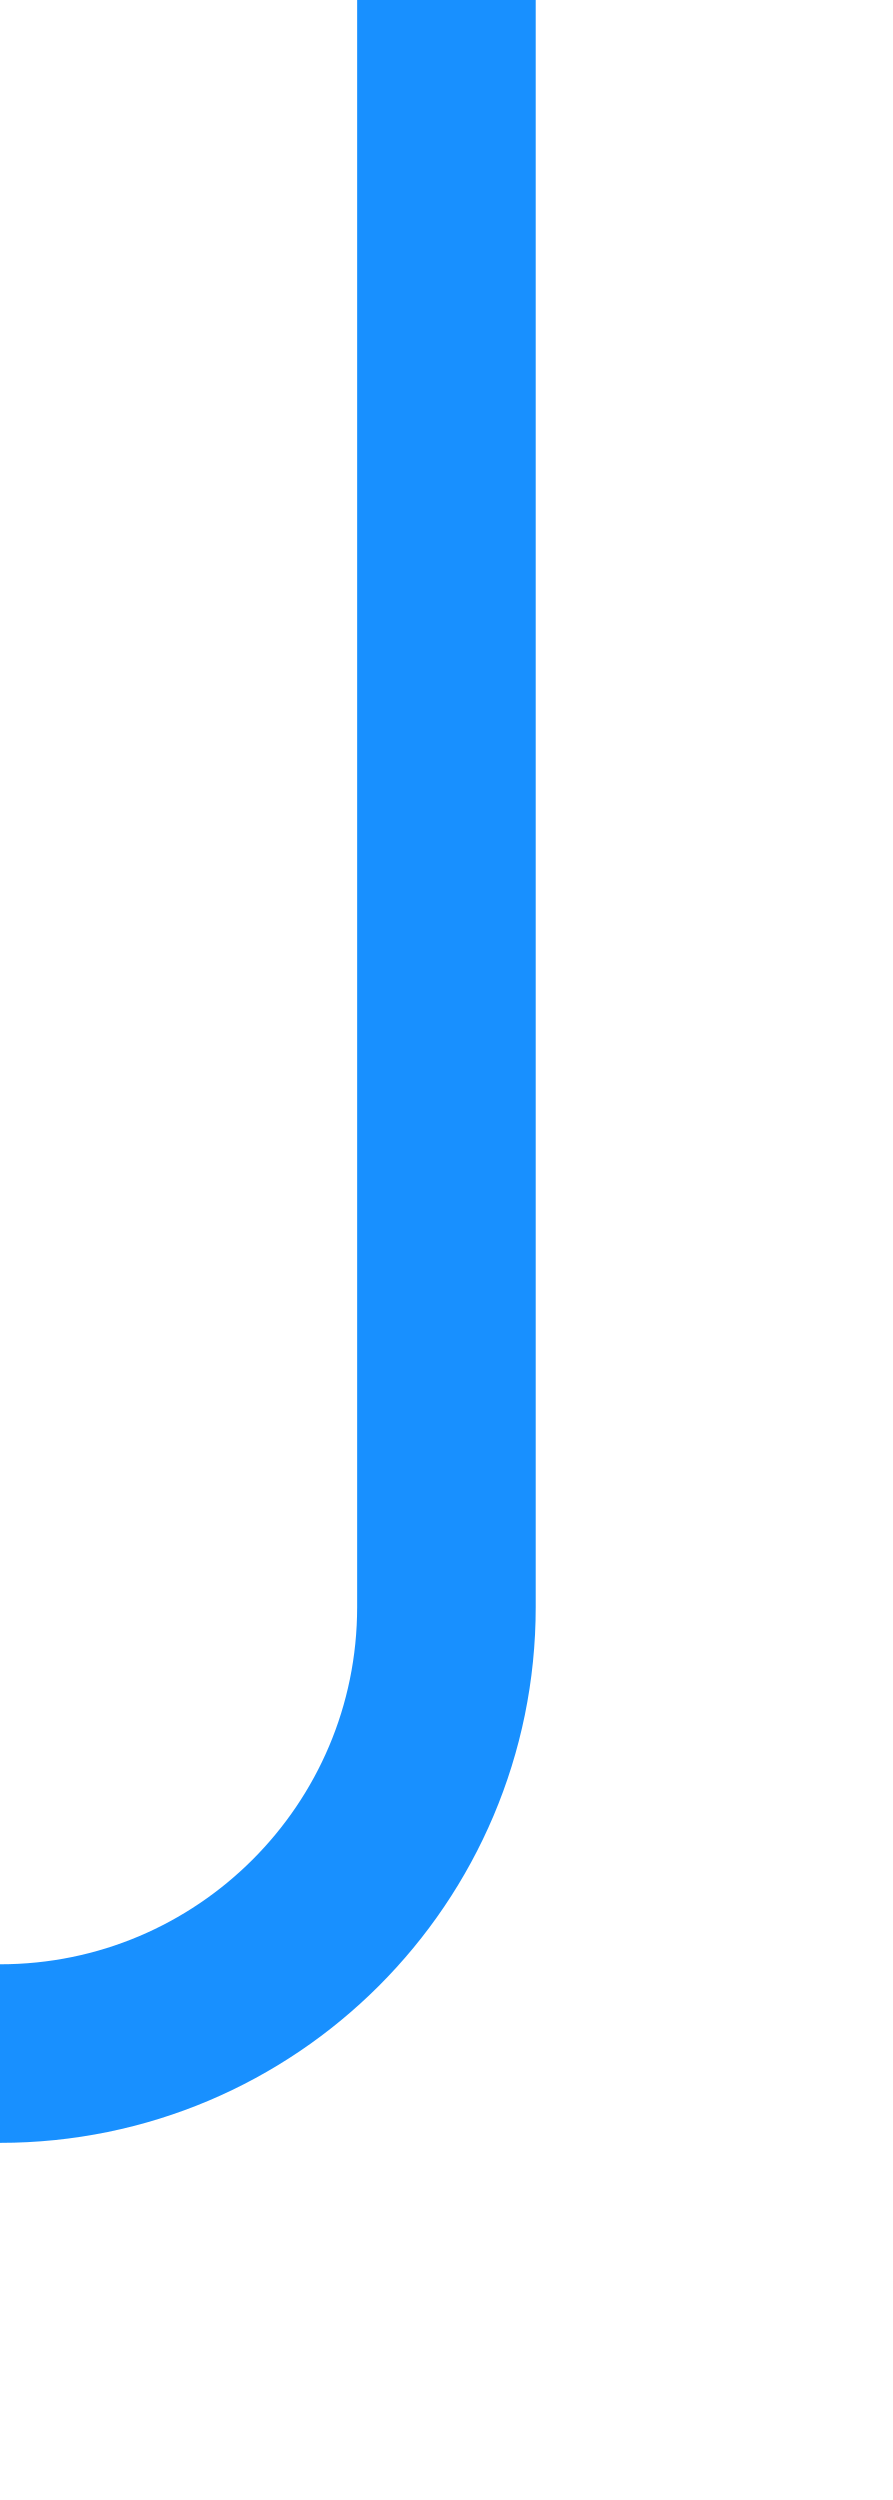
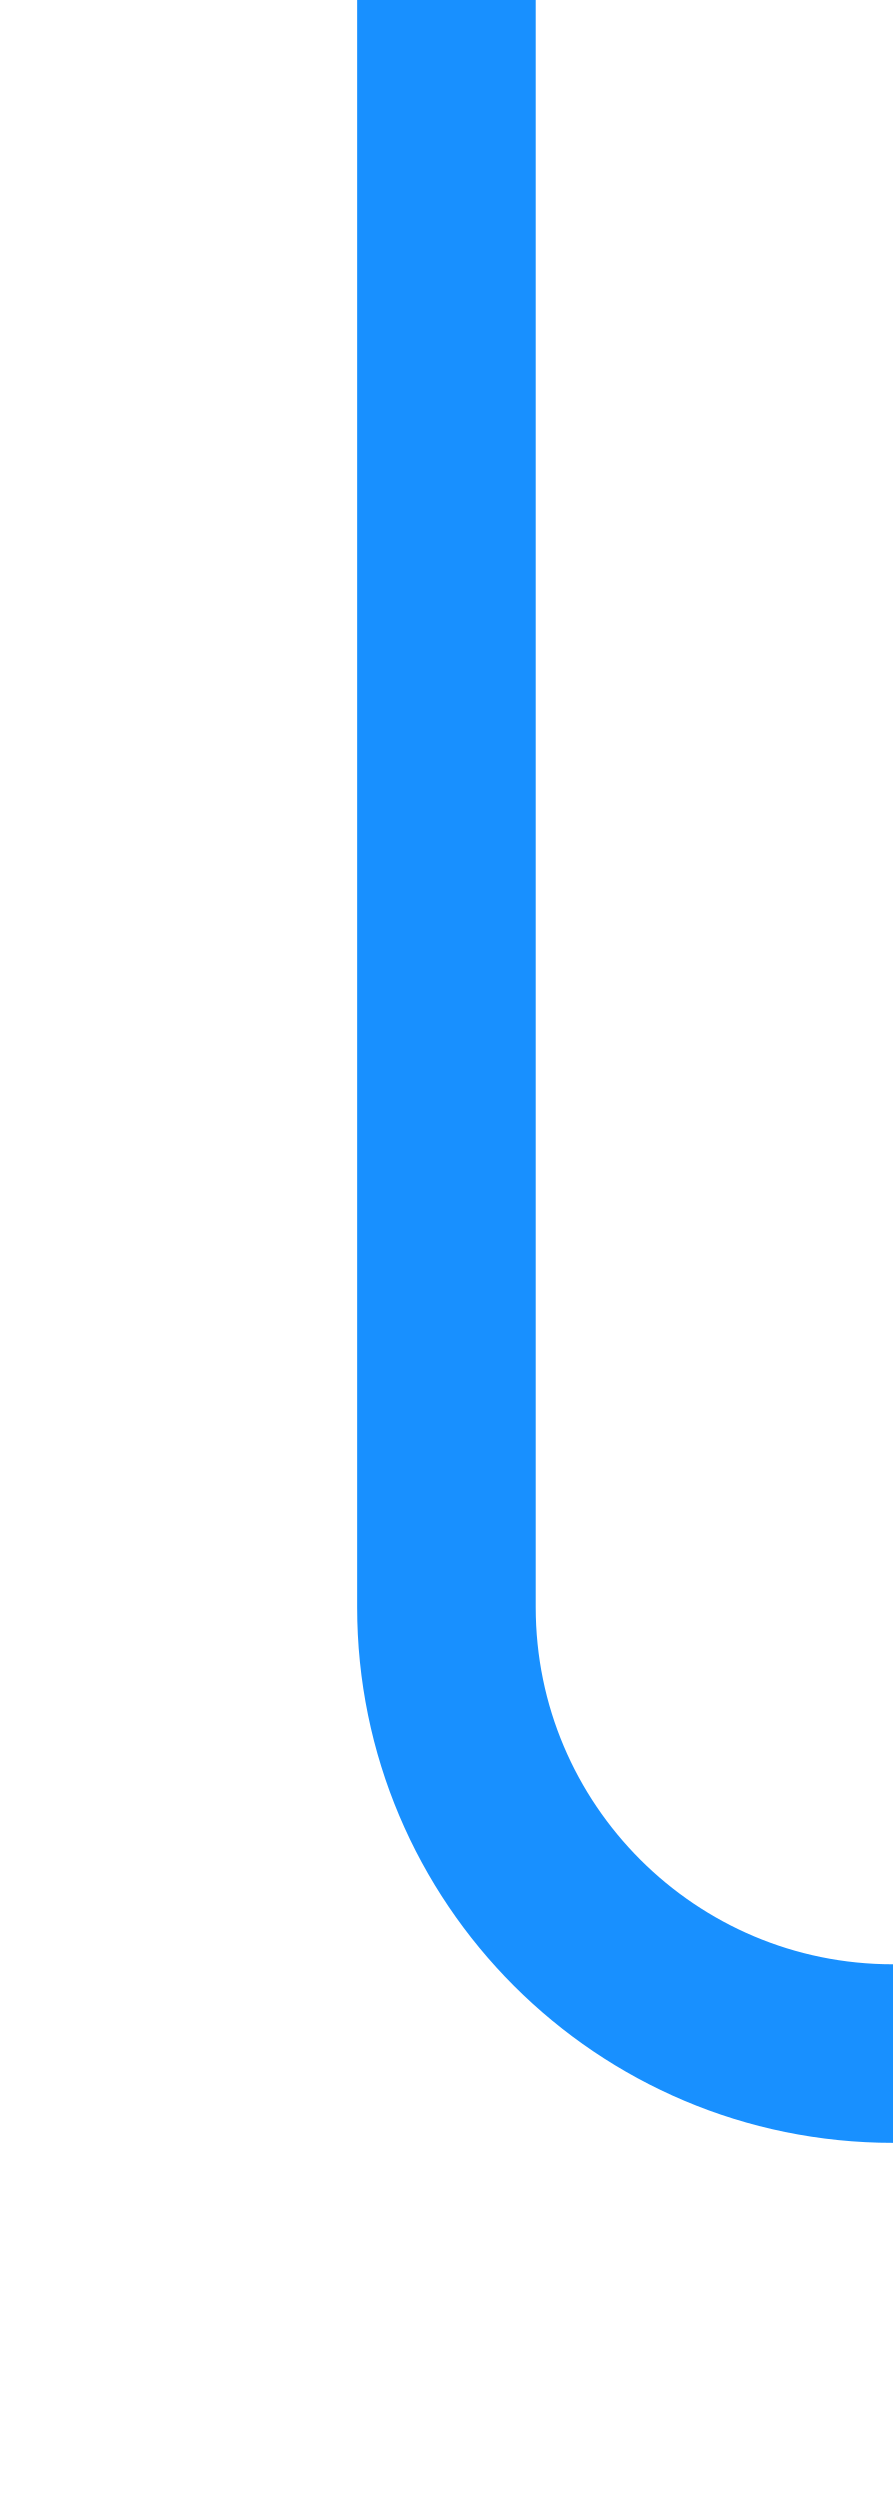
- <svg xmlns="http://www.w3.org/2000/svg" version="1.1" width="10px" height="28px" preserveAspectRatio="xMidYMin meet" viewBox="678 727  8 28">
-   <path d="M 682 727  L 682 745  A 5 5 0 0 1 677 750 L 604 750  A 5 5 0 0 0 599 755 L 599 776  " stroke-width="2" stroke="#1890ff" fill="none" />
+ <svg xmlns="http://www.w3.org/2000/svg" version="1.1" width="10px" height="28px" preserveAspectRatio="xMidYMin meet" viewBox="516 727  8 28">
+   <path d="M 520 727  L 520 745  A 5 5 0 0 0 525 750 L 594 750  A 5 5 0 0 1 599 755 L 599 776  " stroke-width="2" stroke="#1890ff" fill="none" />
  <path d="M 603.293 770.893  L 599 775.186  L 594.707 770.893  L 593.293 772.307  L 598.293 777.307  L 599 778.014  L 599.707 777.307  L 604.707 772.307  L 603.293 770.893  Z " fill-rule="nonzero" fill="#1890ff" stroke="none" />
</svg>
